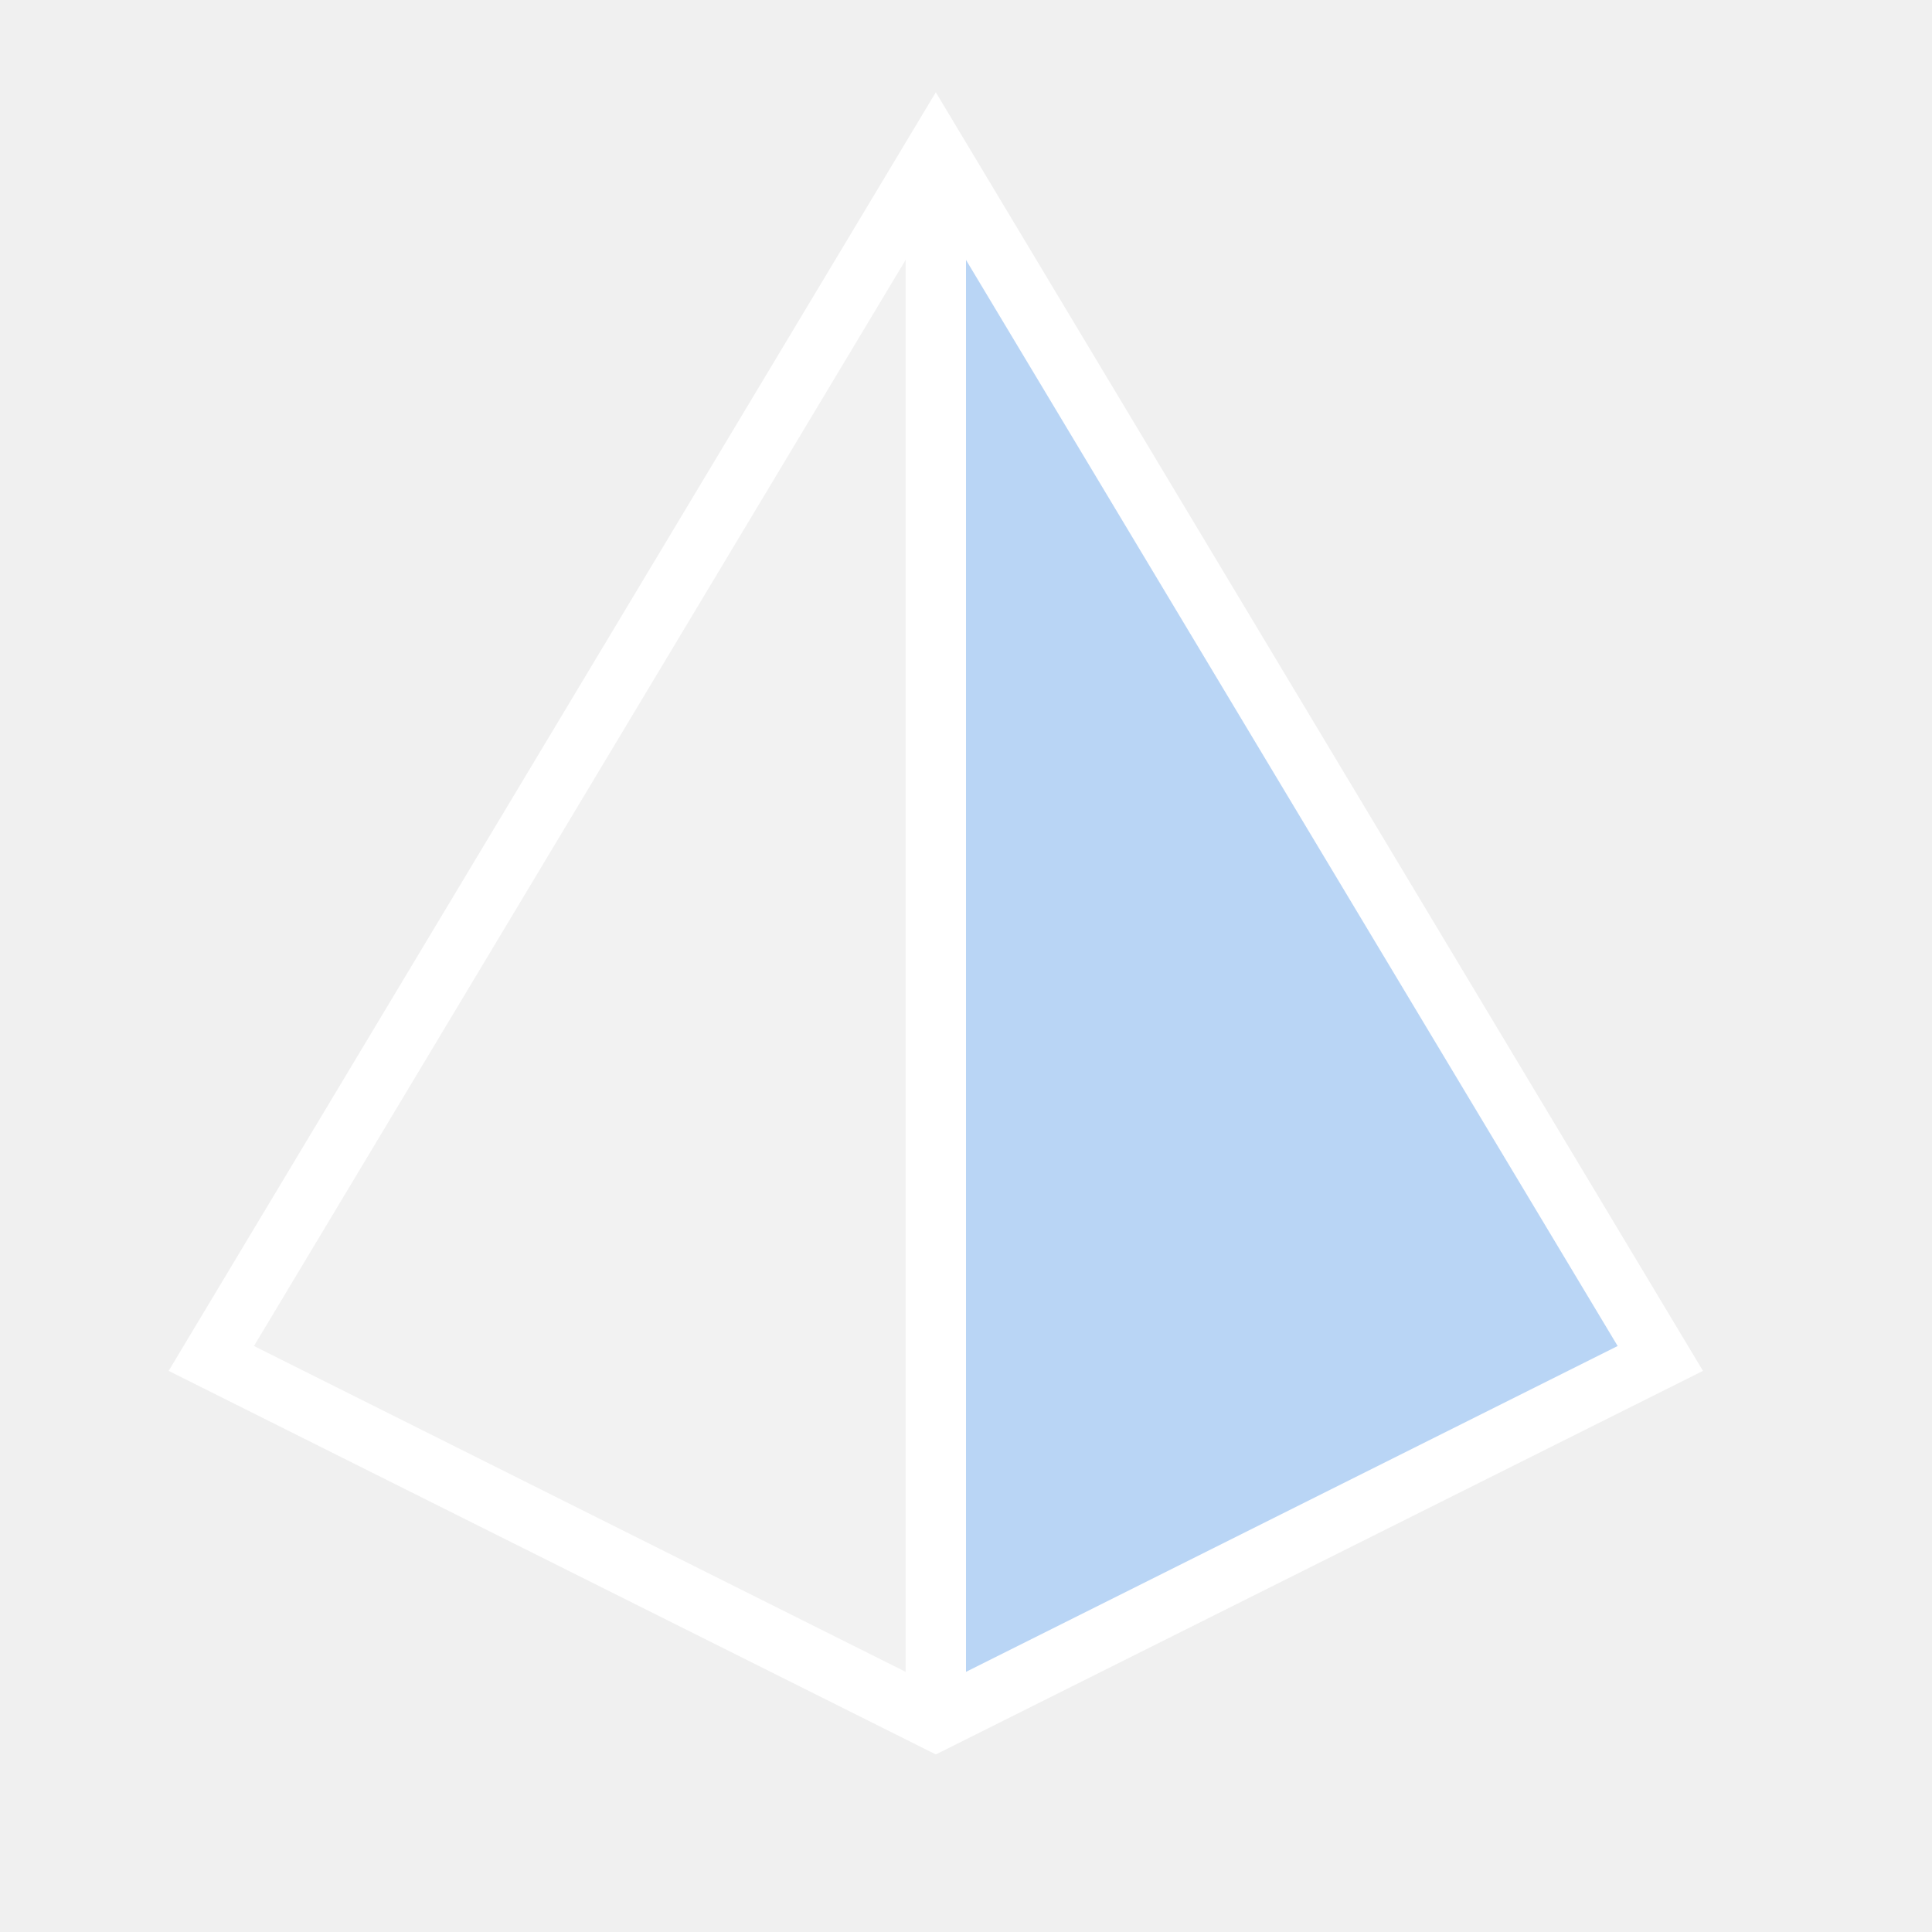
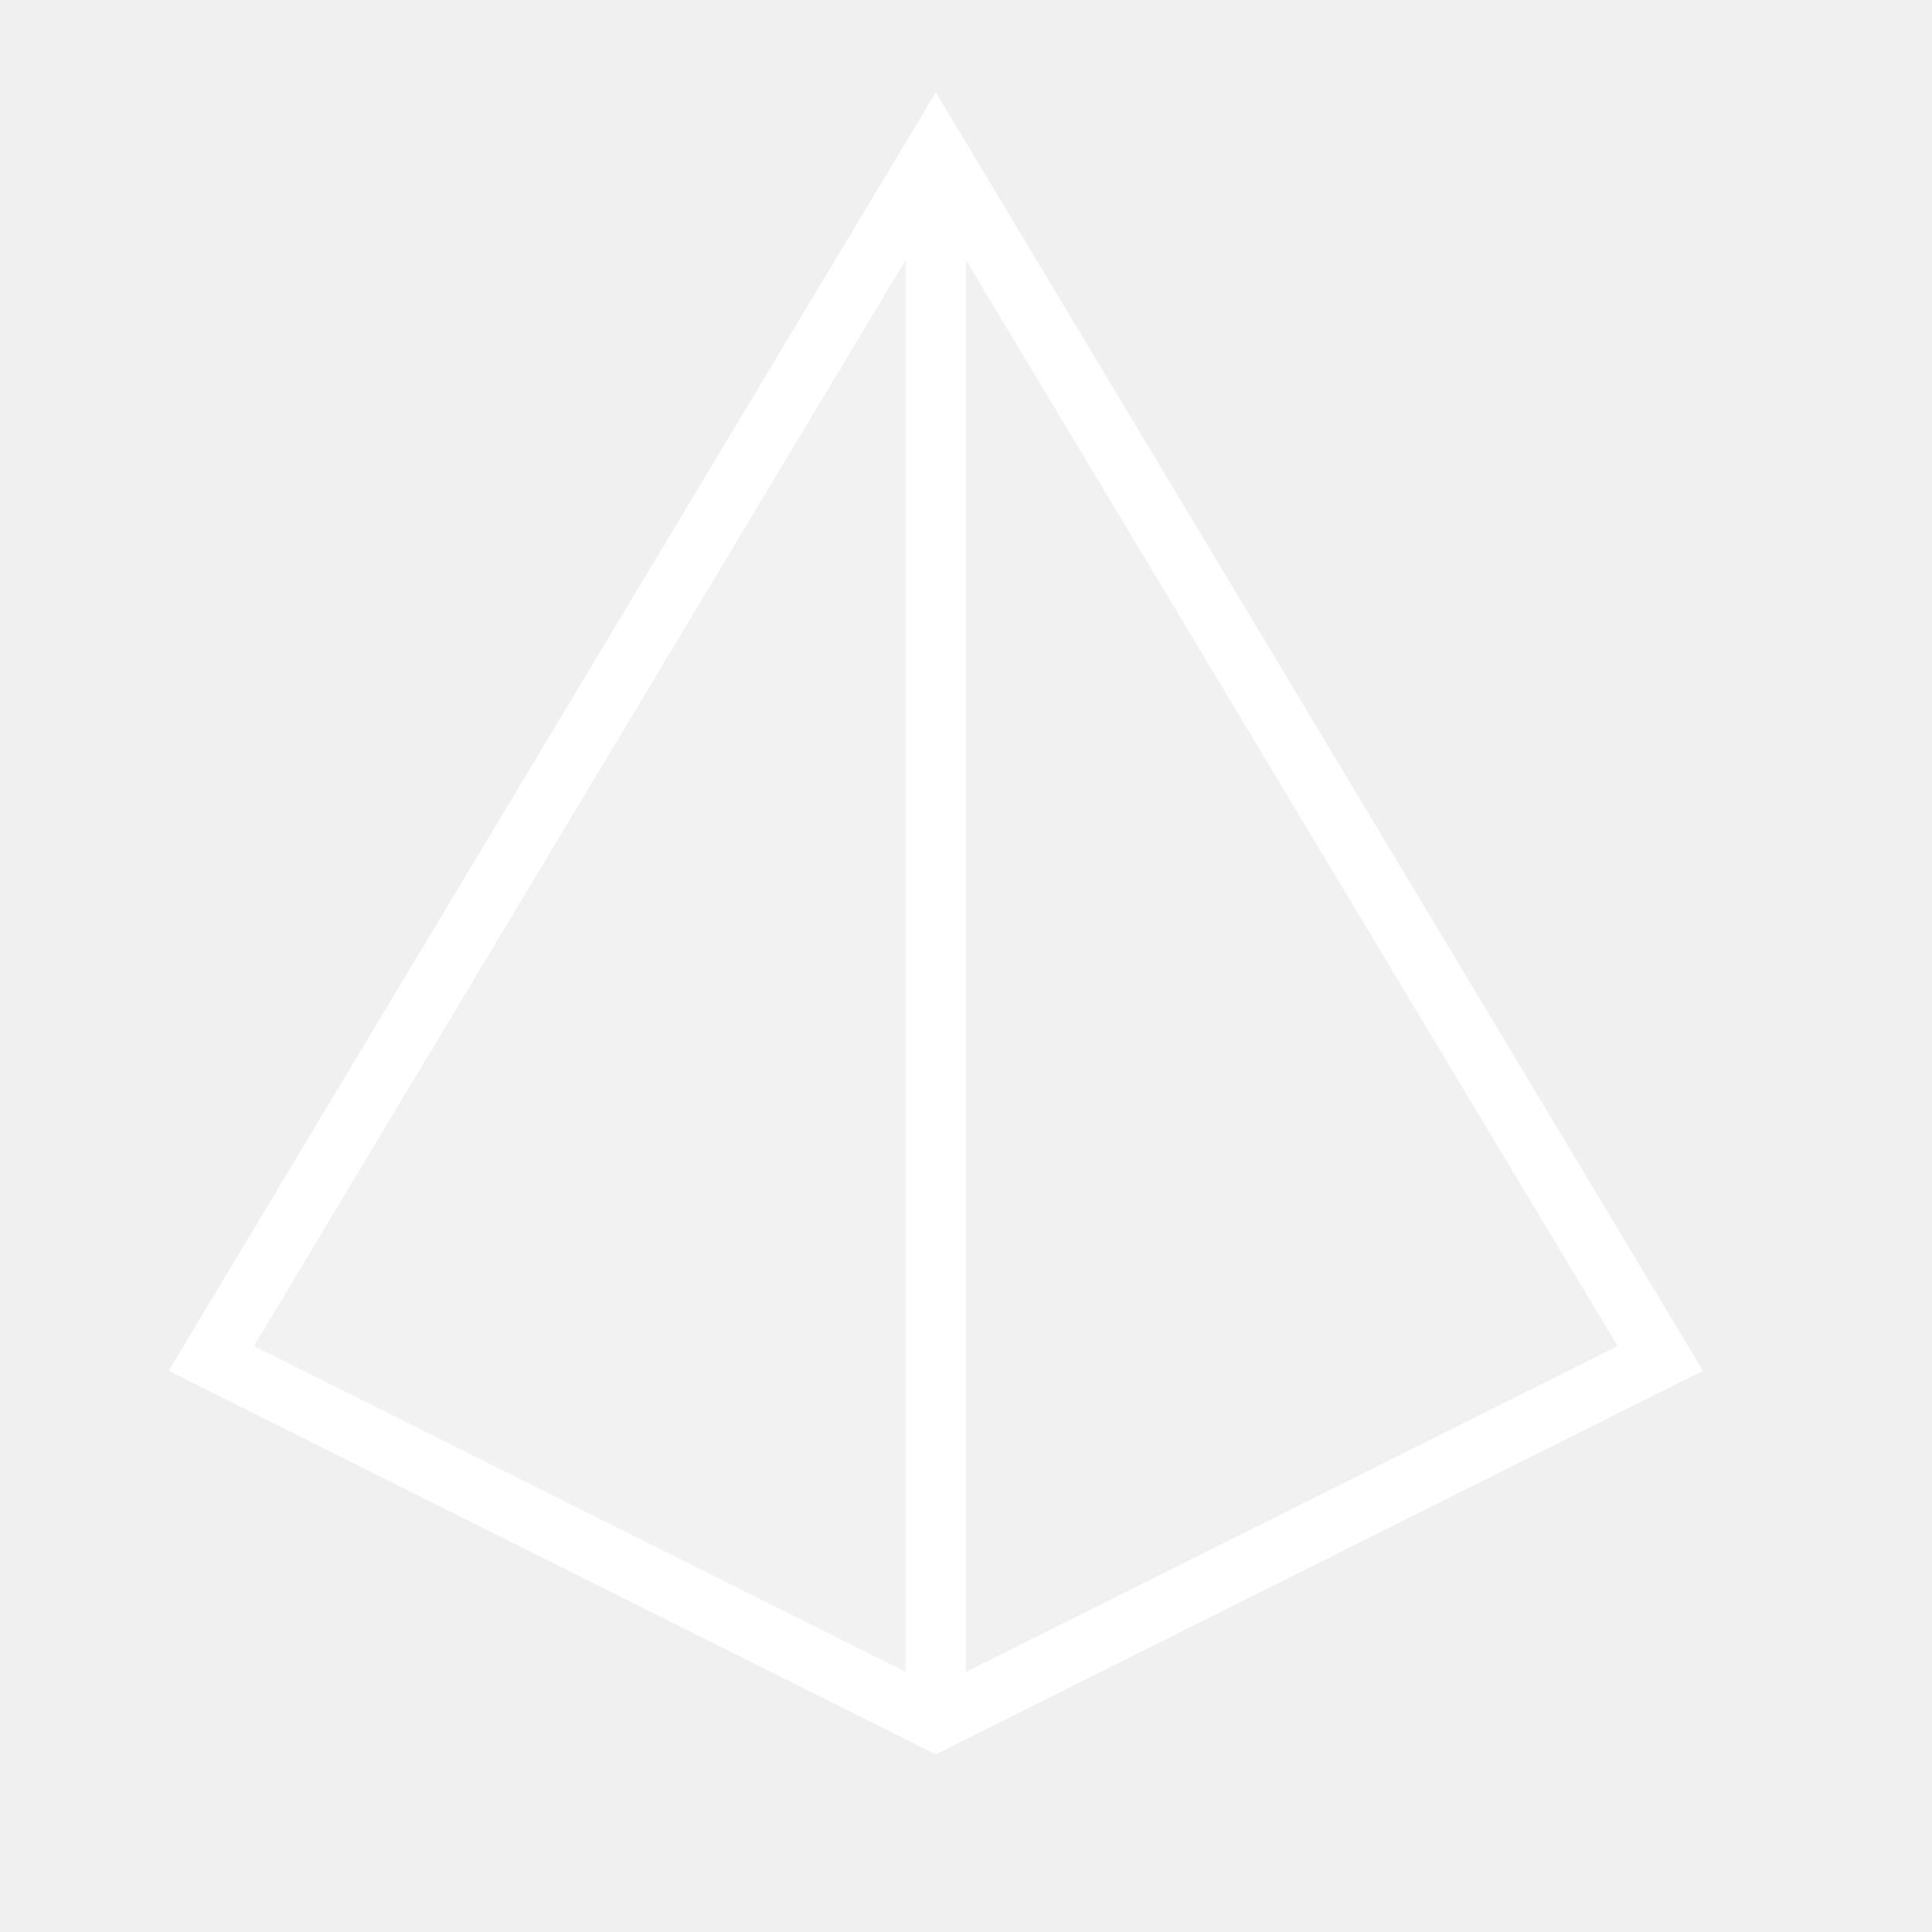
<svg xmlns="http://www.w3.org/2000/svg" width="32" height="32" viewBox="0 0 32 32" stroke-width="1" stroke-linecap="butt" stroke-linejoin="miter">
  <path d="M15.5 2.5L3.5 22.5L15.5 28.5Z" fill="#ffffff" fill-opacity="0.12" />
-   <path d="M15.5 2.5L15.5 28.5L27.5 22.5Z" fill="#4a9eff" fill-opacity="0.33" />
+   <path d="M15.5 2.5L15.5 28.5L27.5 22.5Z" fill="#ffffff" fill-opacity="0.05" />
  <path d="M15.5 2.5L3.5 22.5L15.5 28.5L27.5 22.5Z" fill="none" stroke="#ffffff" />
  <path d="M15.5 2.5L15.5 28.5" fill="none" stroke="#ffffff" />
</svg>
